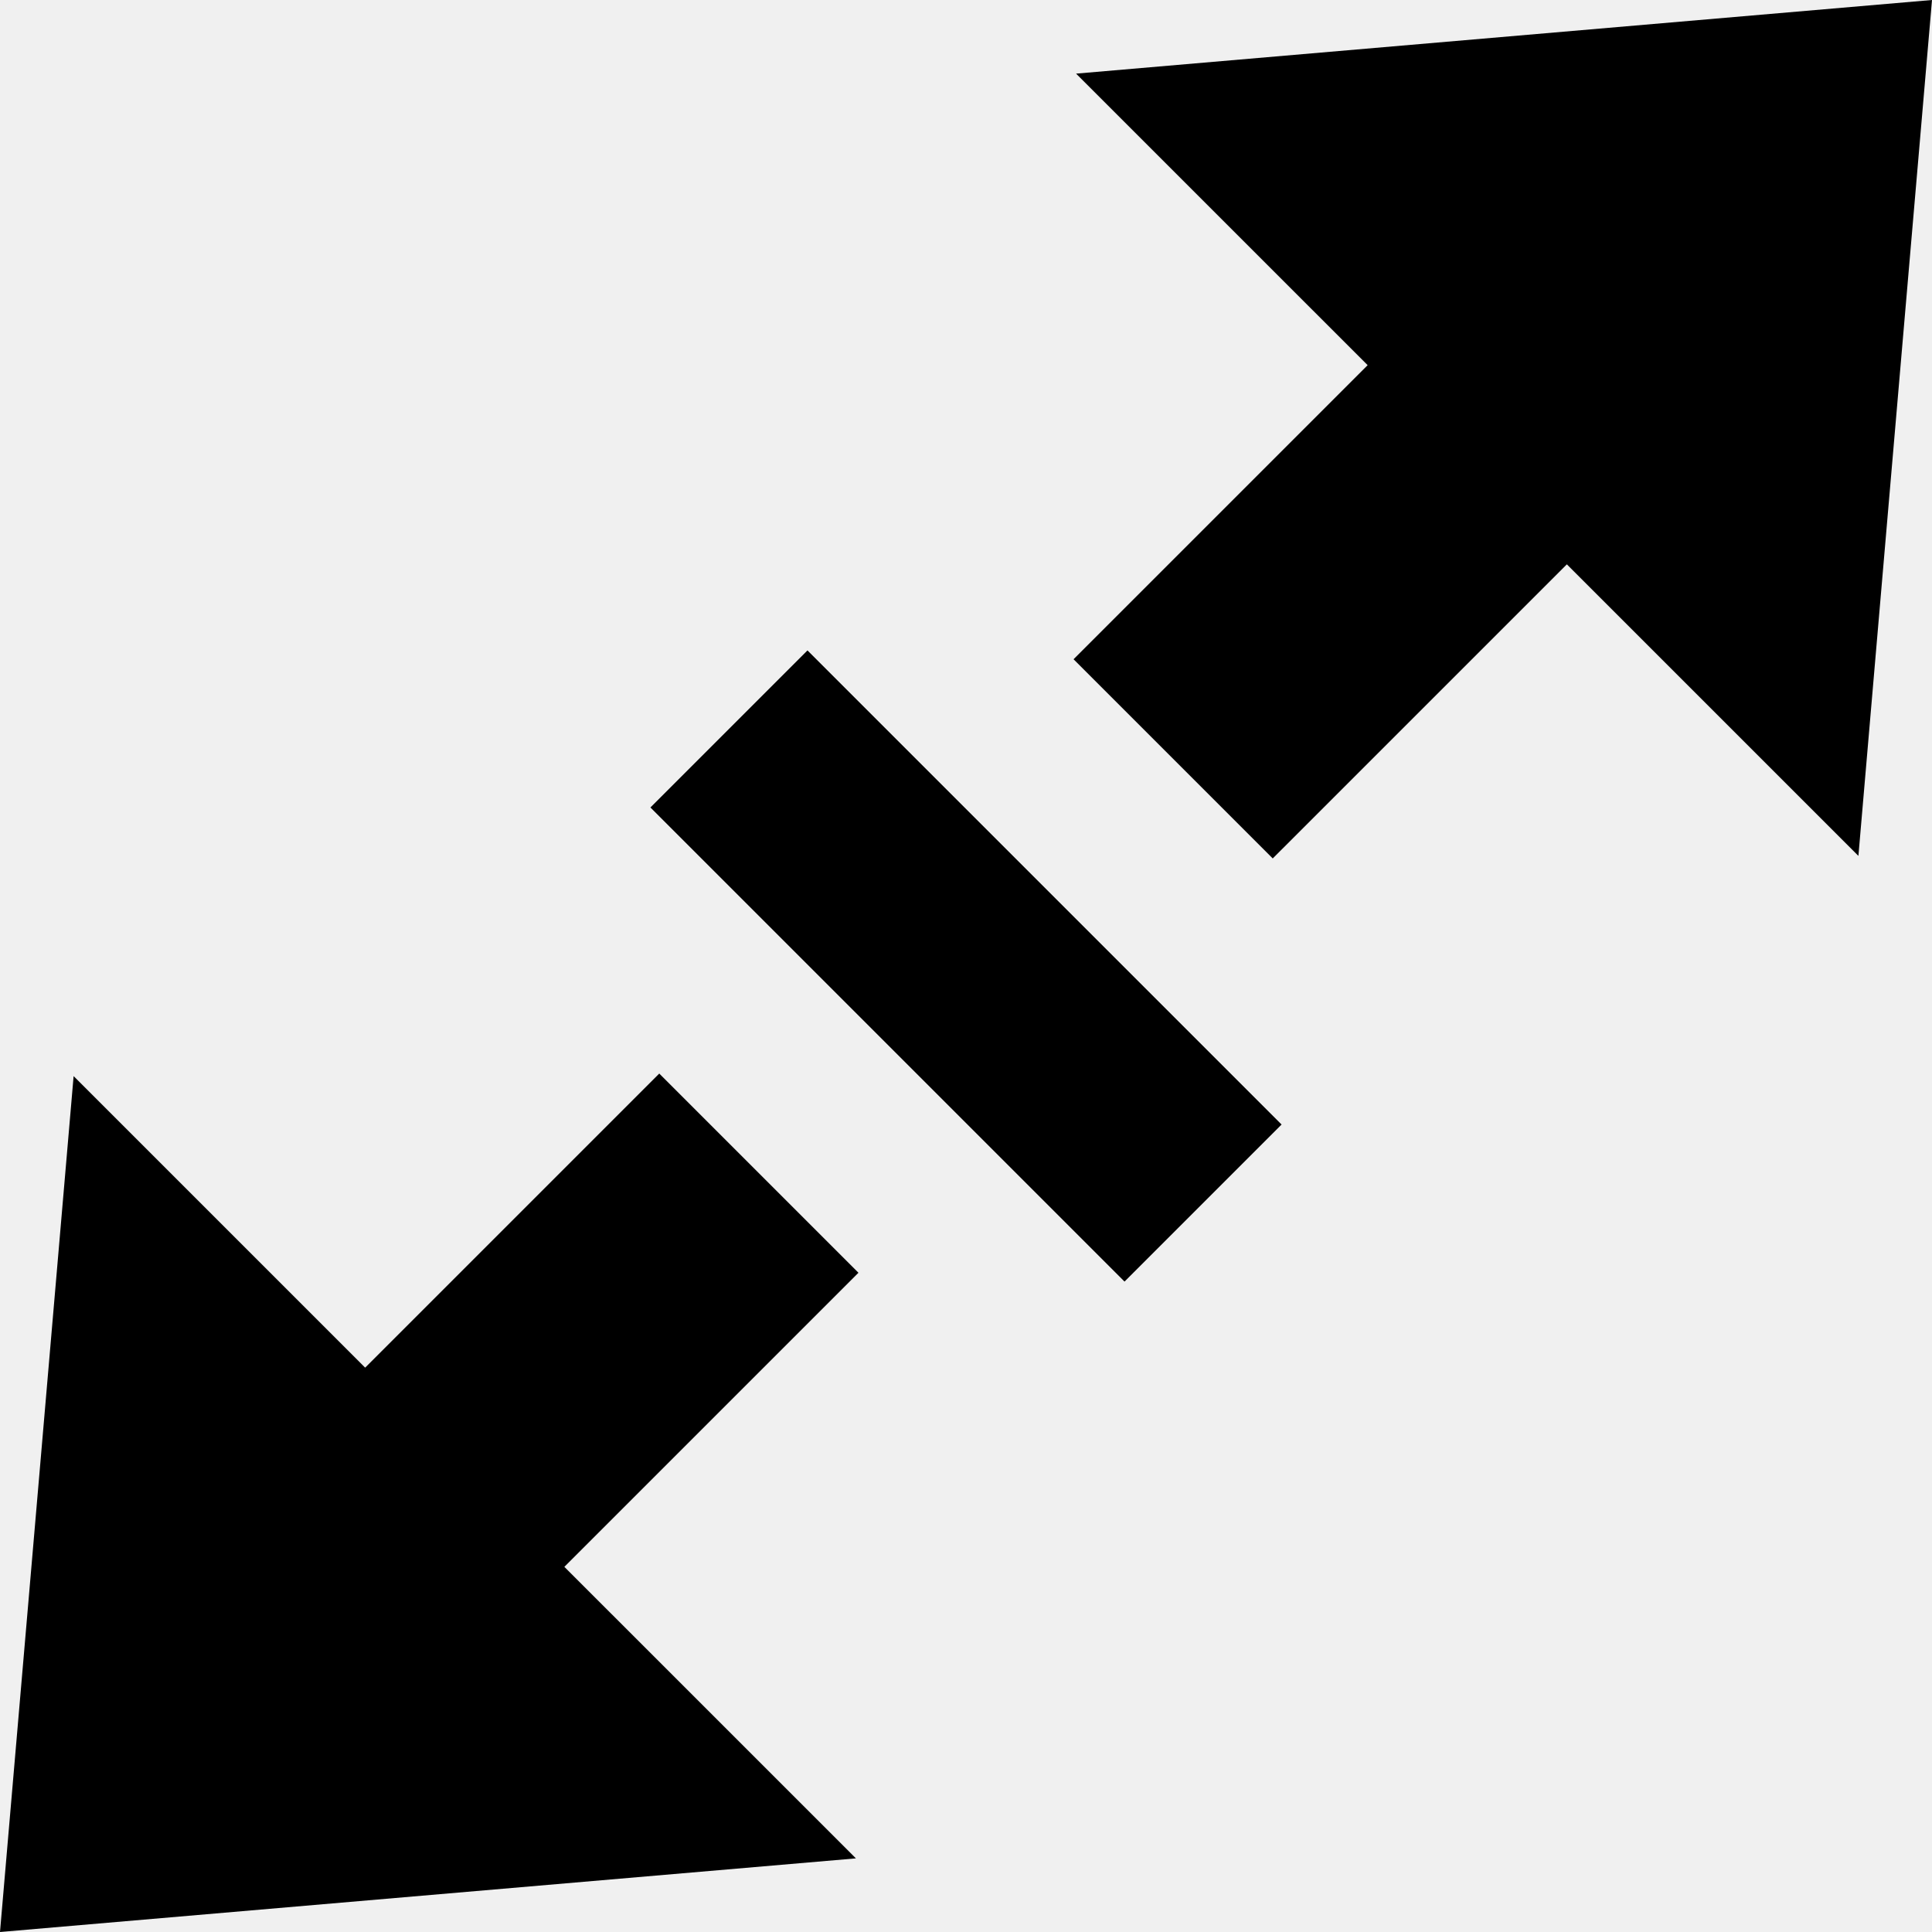
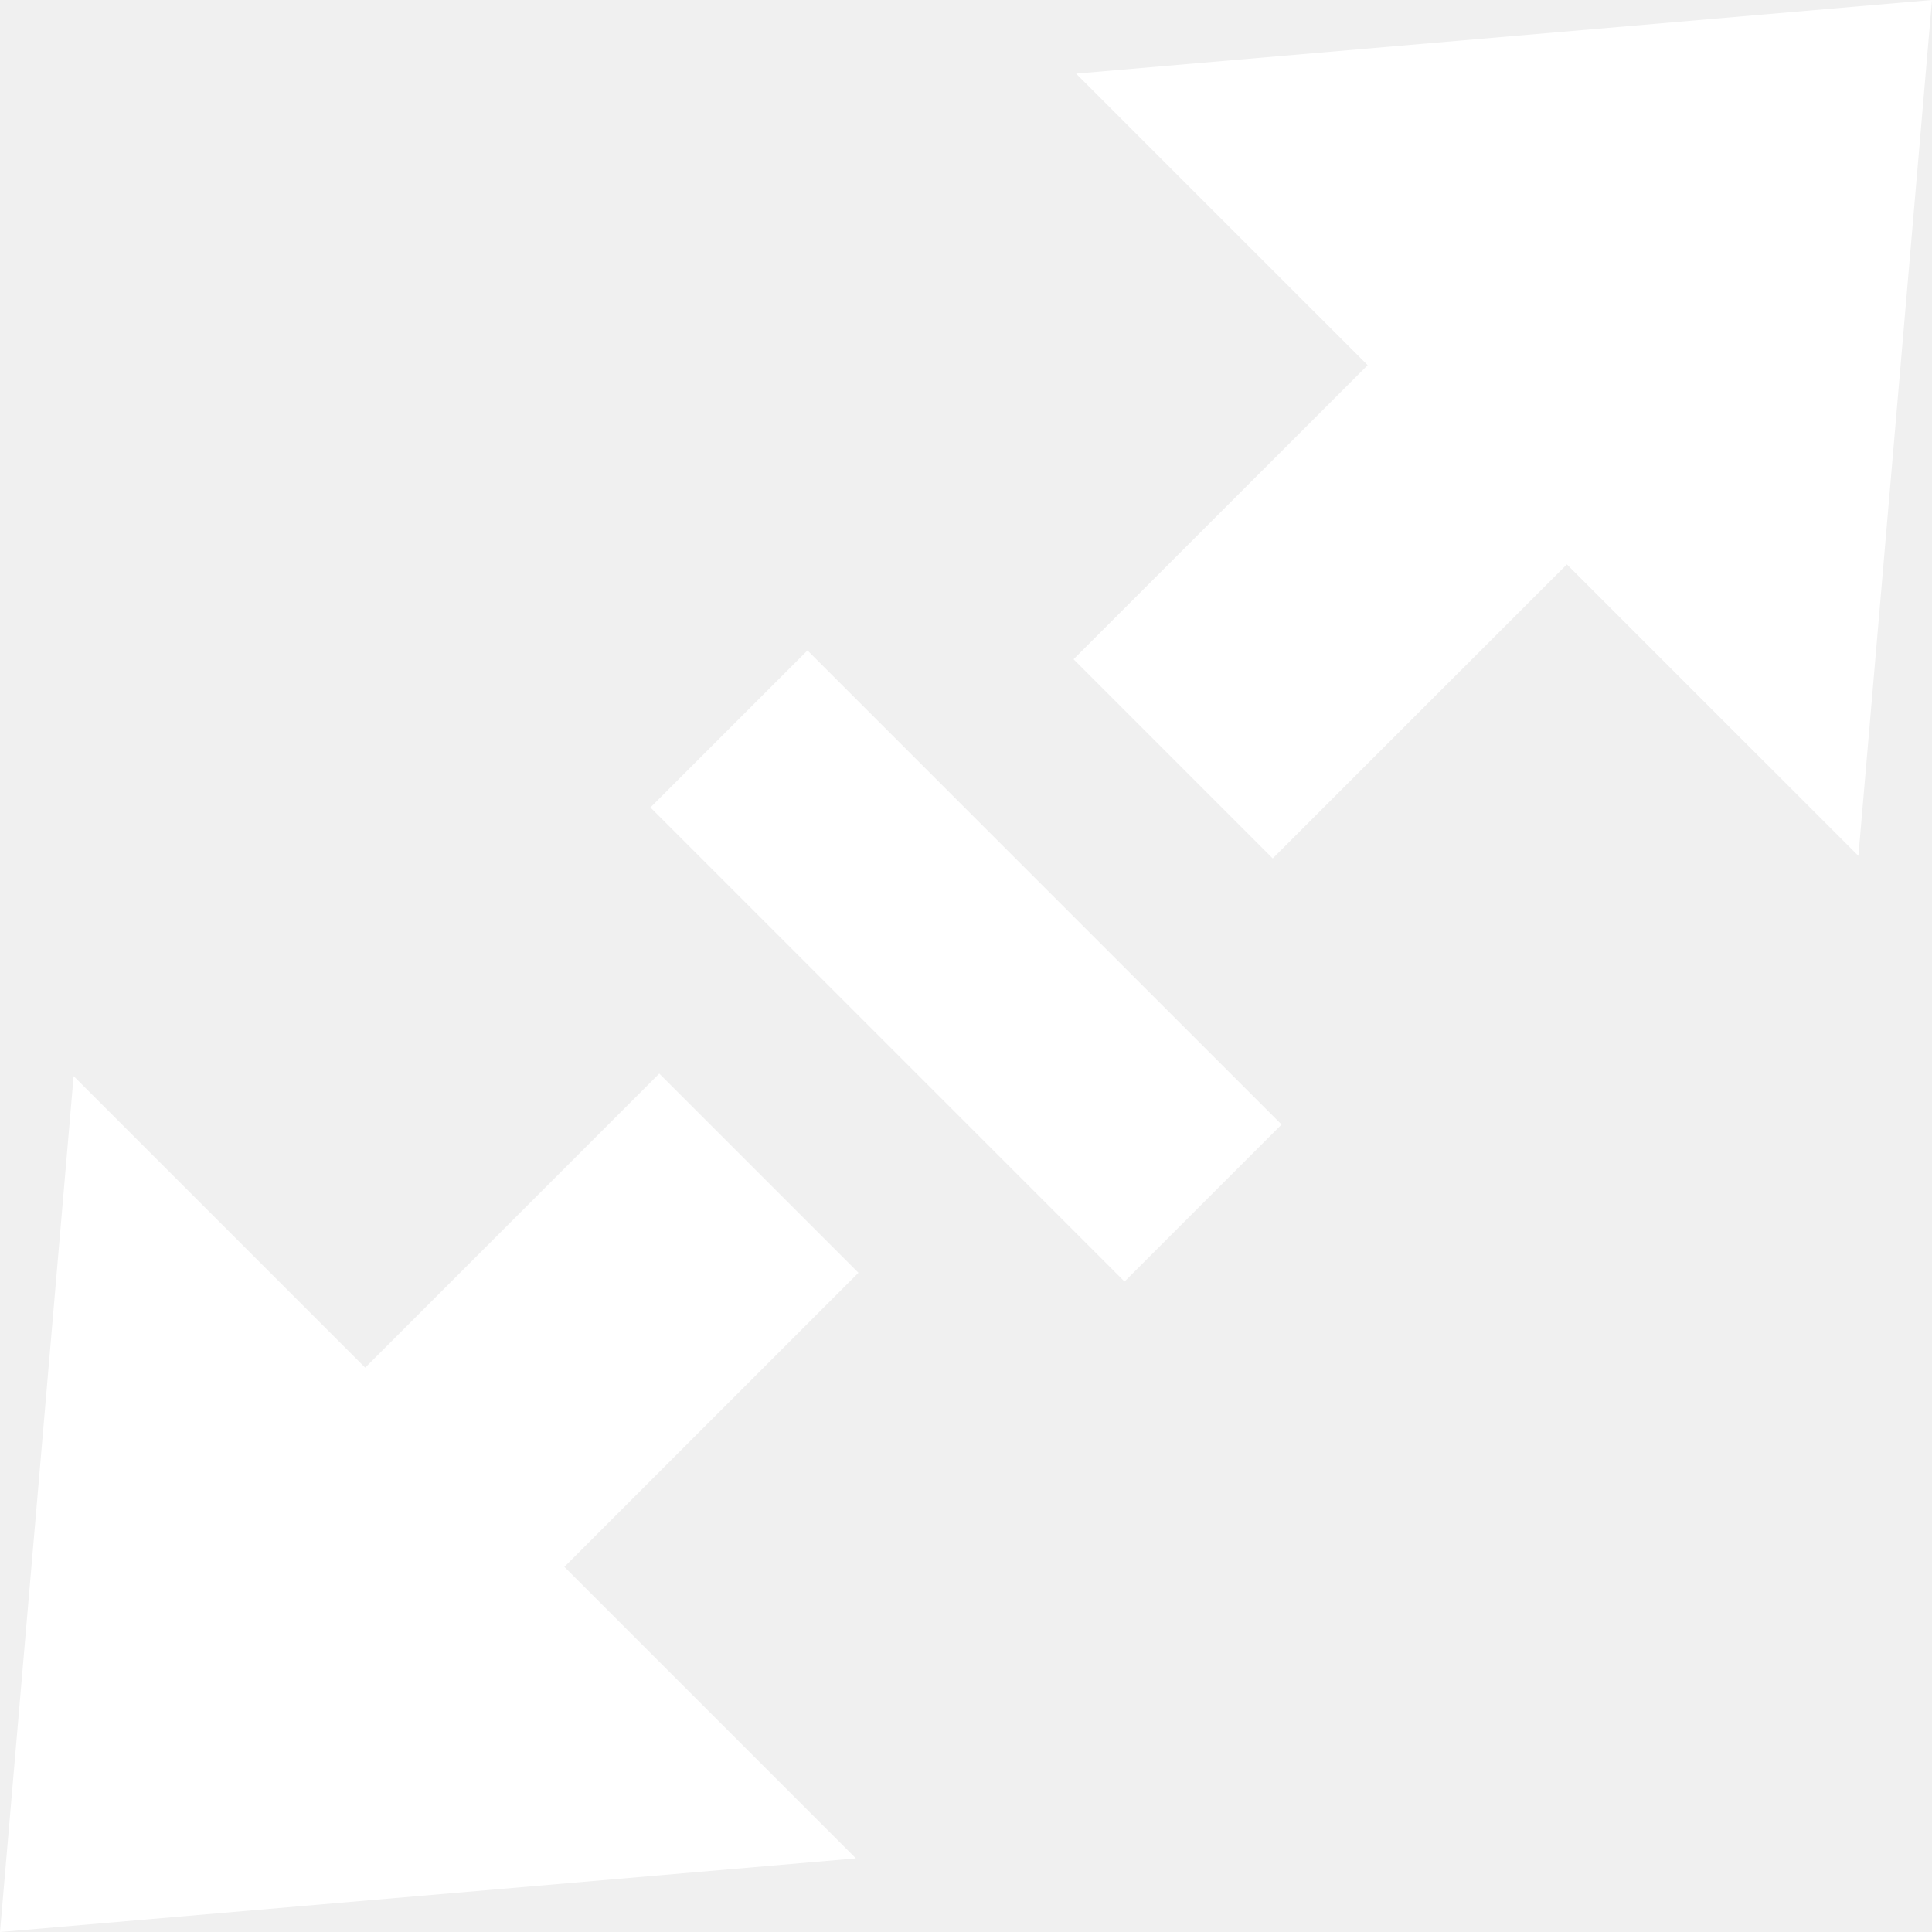
- <svg xmlns="http://www.w3.org/2000/svg" version="1.1" id="Capa_1" x="0px" y="0px" viewBox="0 0 173.978 173.978" style="enable-background:new 0 0 173.978 173.978;" xml:space="preserve">
+ <svg xmlns="http://www.w3.org/2000/svg" fill="#fff" version="1.1" id="Capa_1" x="0px" y="0px" viewBox="0 0 173.978 173.978" style="enable-background:new 0 0 173.978 173.978;" xml:space="preserve">
  <path d="M115.407,101.264l-14.143,14.143L58.571,72.713l14.143-14.143L115.407,101.264z M167.351,77.073L173.978,0L96.902,6.63  l26.256,26.254L96.675,59.365l17.936,17.938l26.485-26.483L167.351,77.073z M59.367,96.675l-26.483,26.483L6.629,96.904L0,173.978  l77.076-6.63l-26.255-26.253l26.483-26.482L59.367,96.675z" />
  <g>
</g>
  <g>
</g>
  <g>
</g>
  <g>
</g>
  <g>
</g>
  <g>
</g>
  <g>
</g>
  <g>
</g>
  <g>
</g>
  <g>
</g>
  <g>
</g>
  <g>
</g>
  <g>
</g>
  <g>
</g>
  <g>
</g>
</svg>
